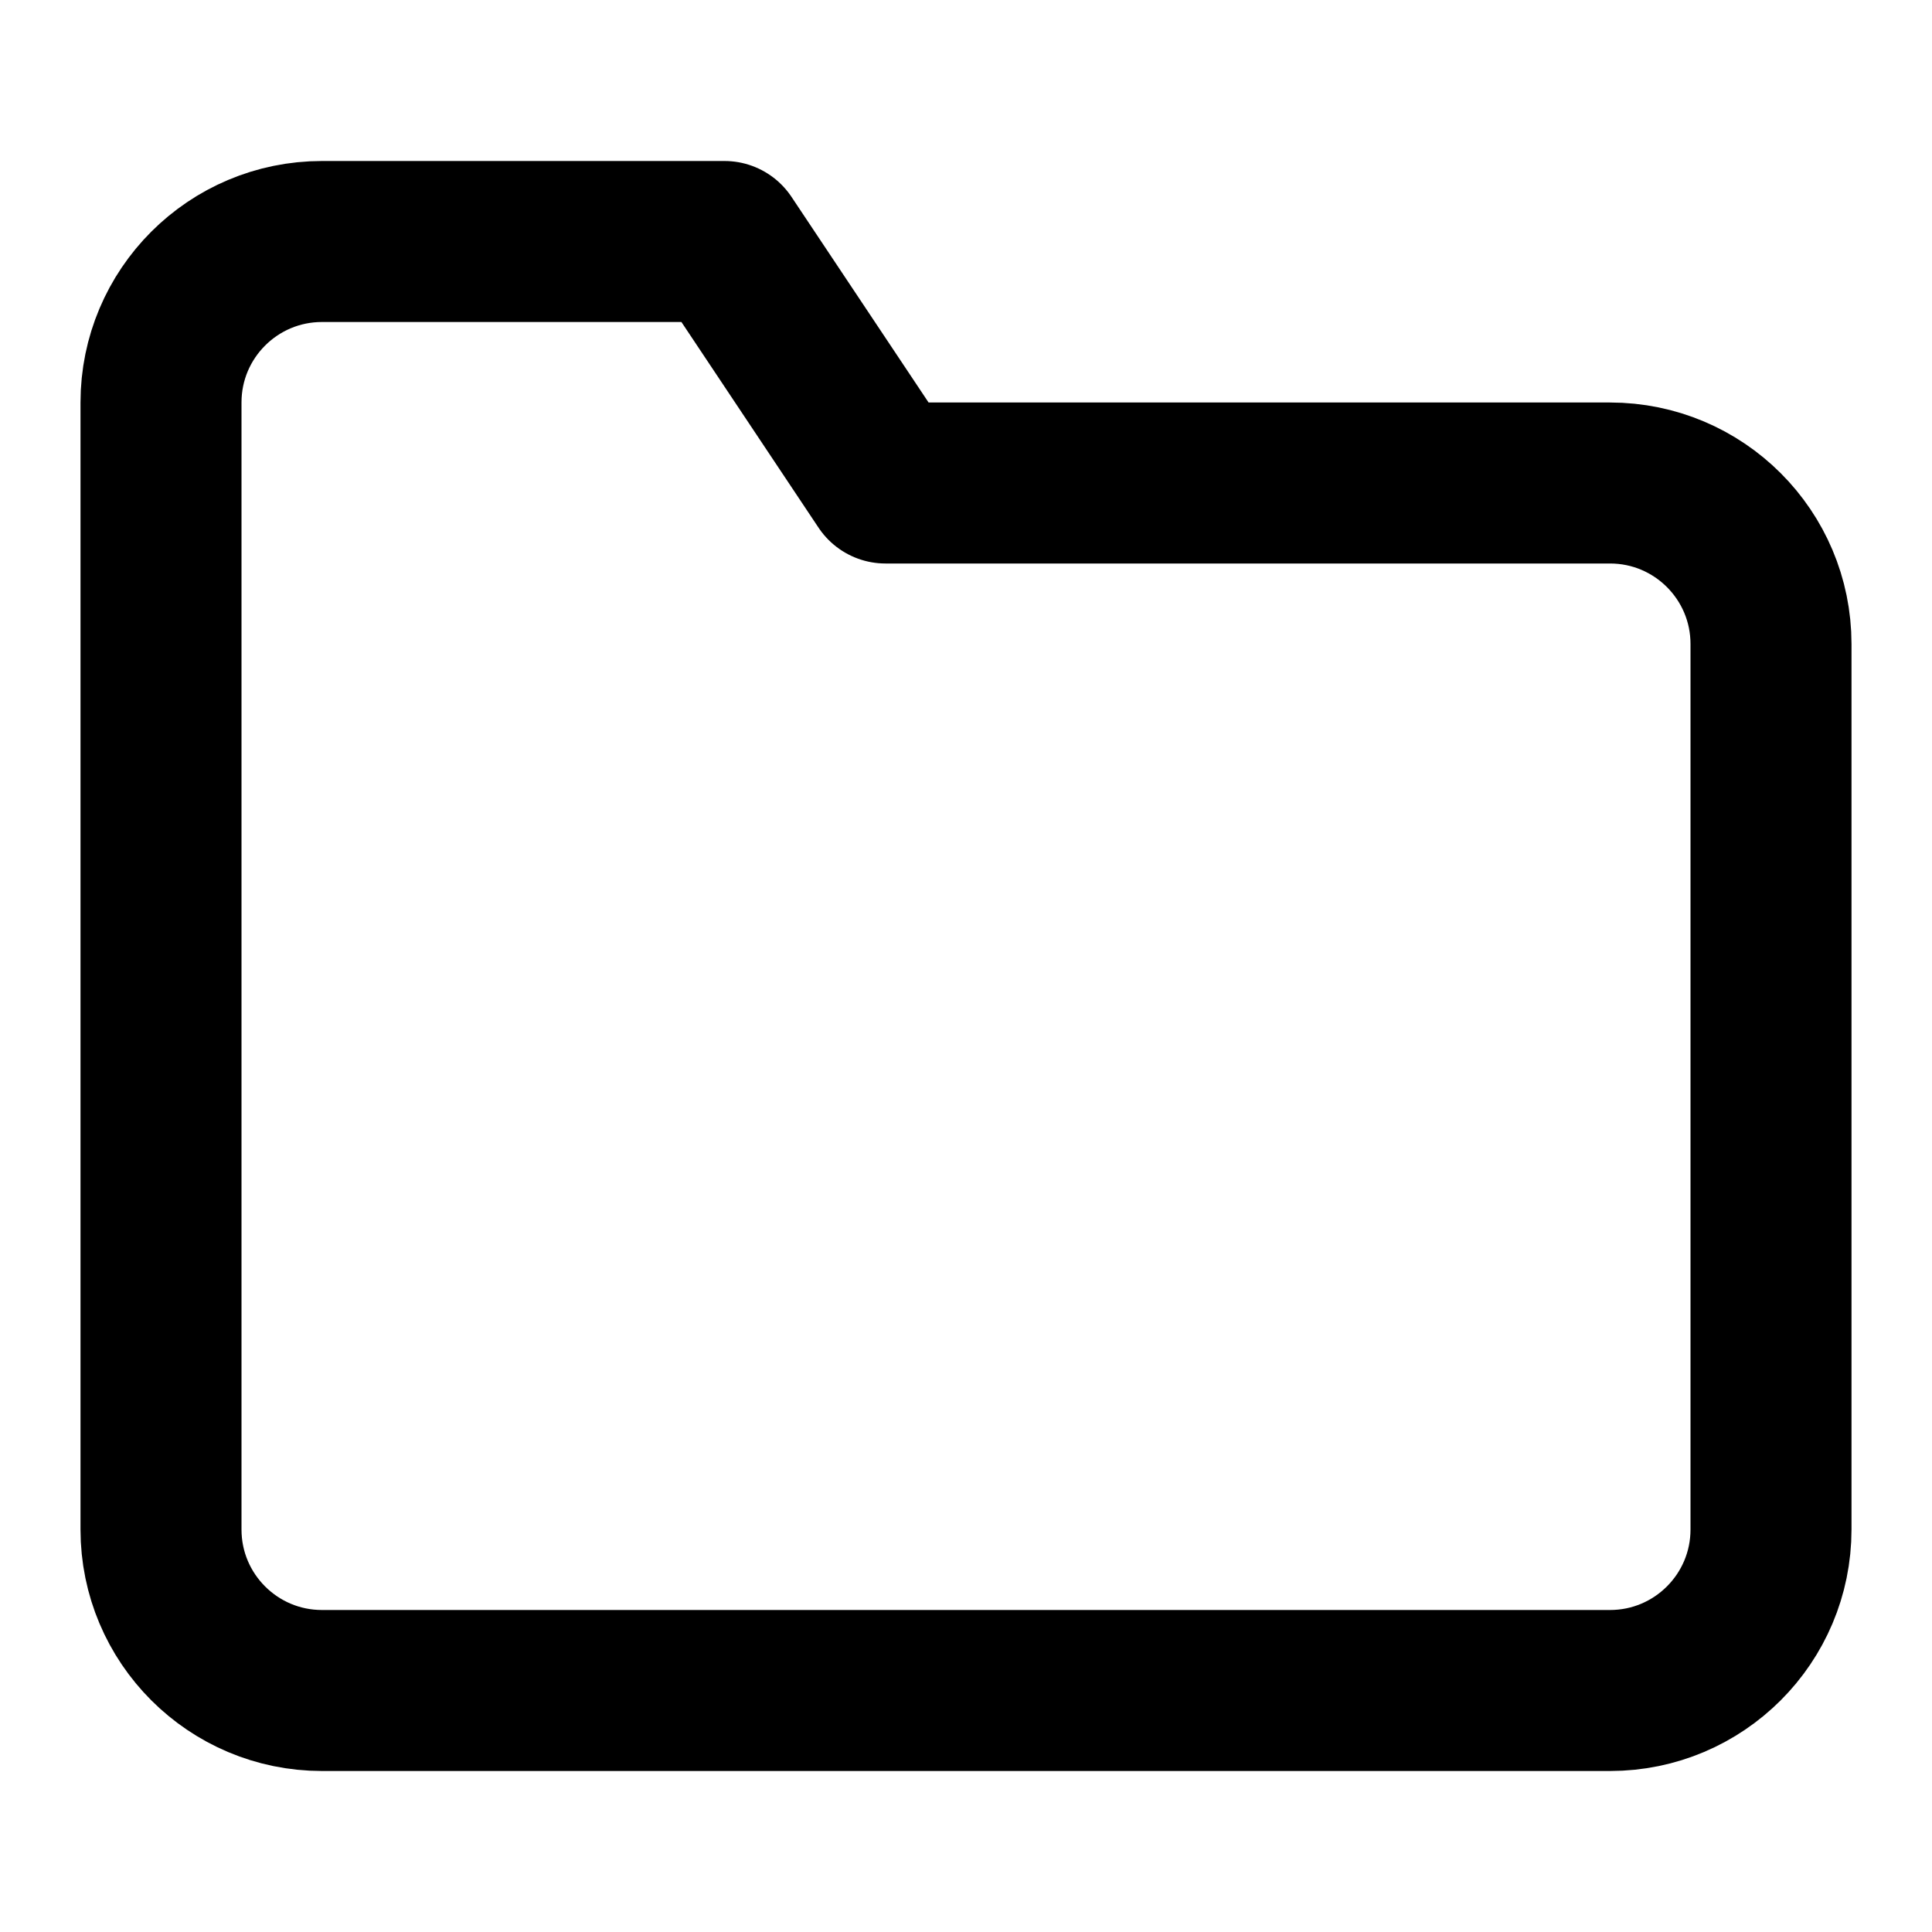
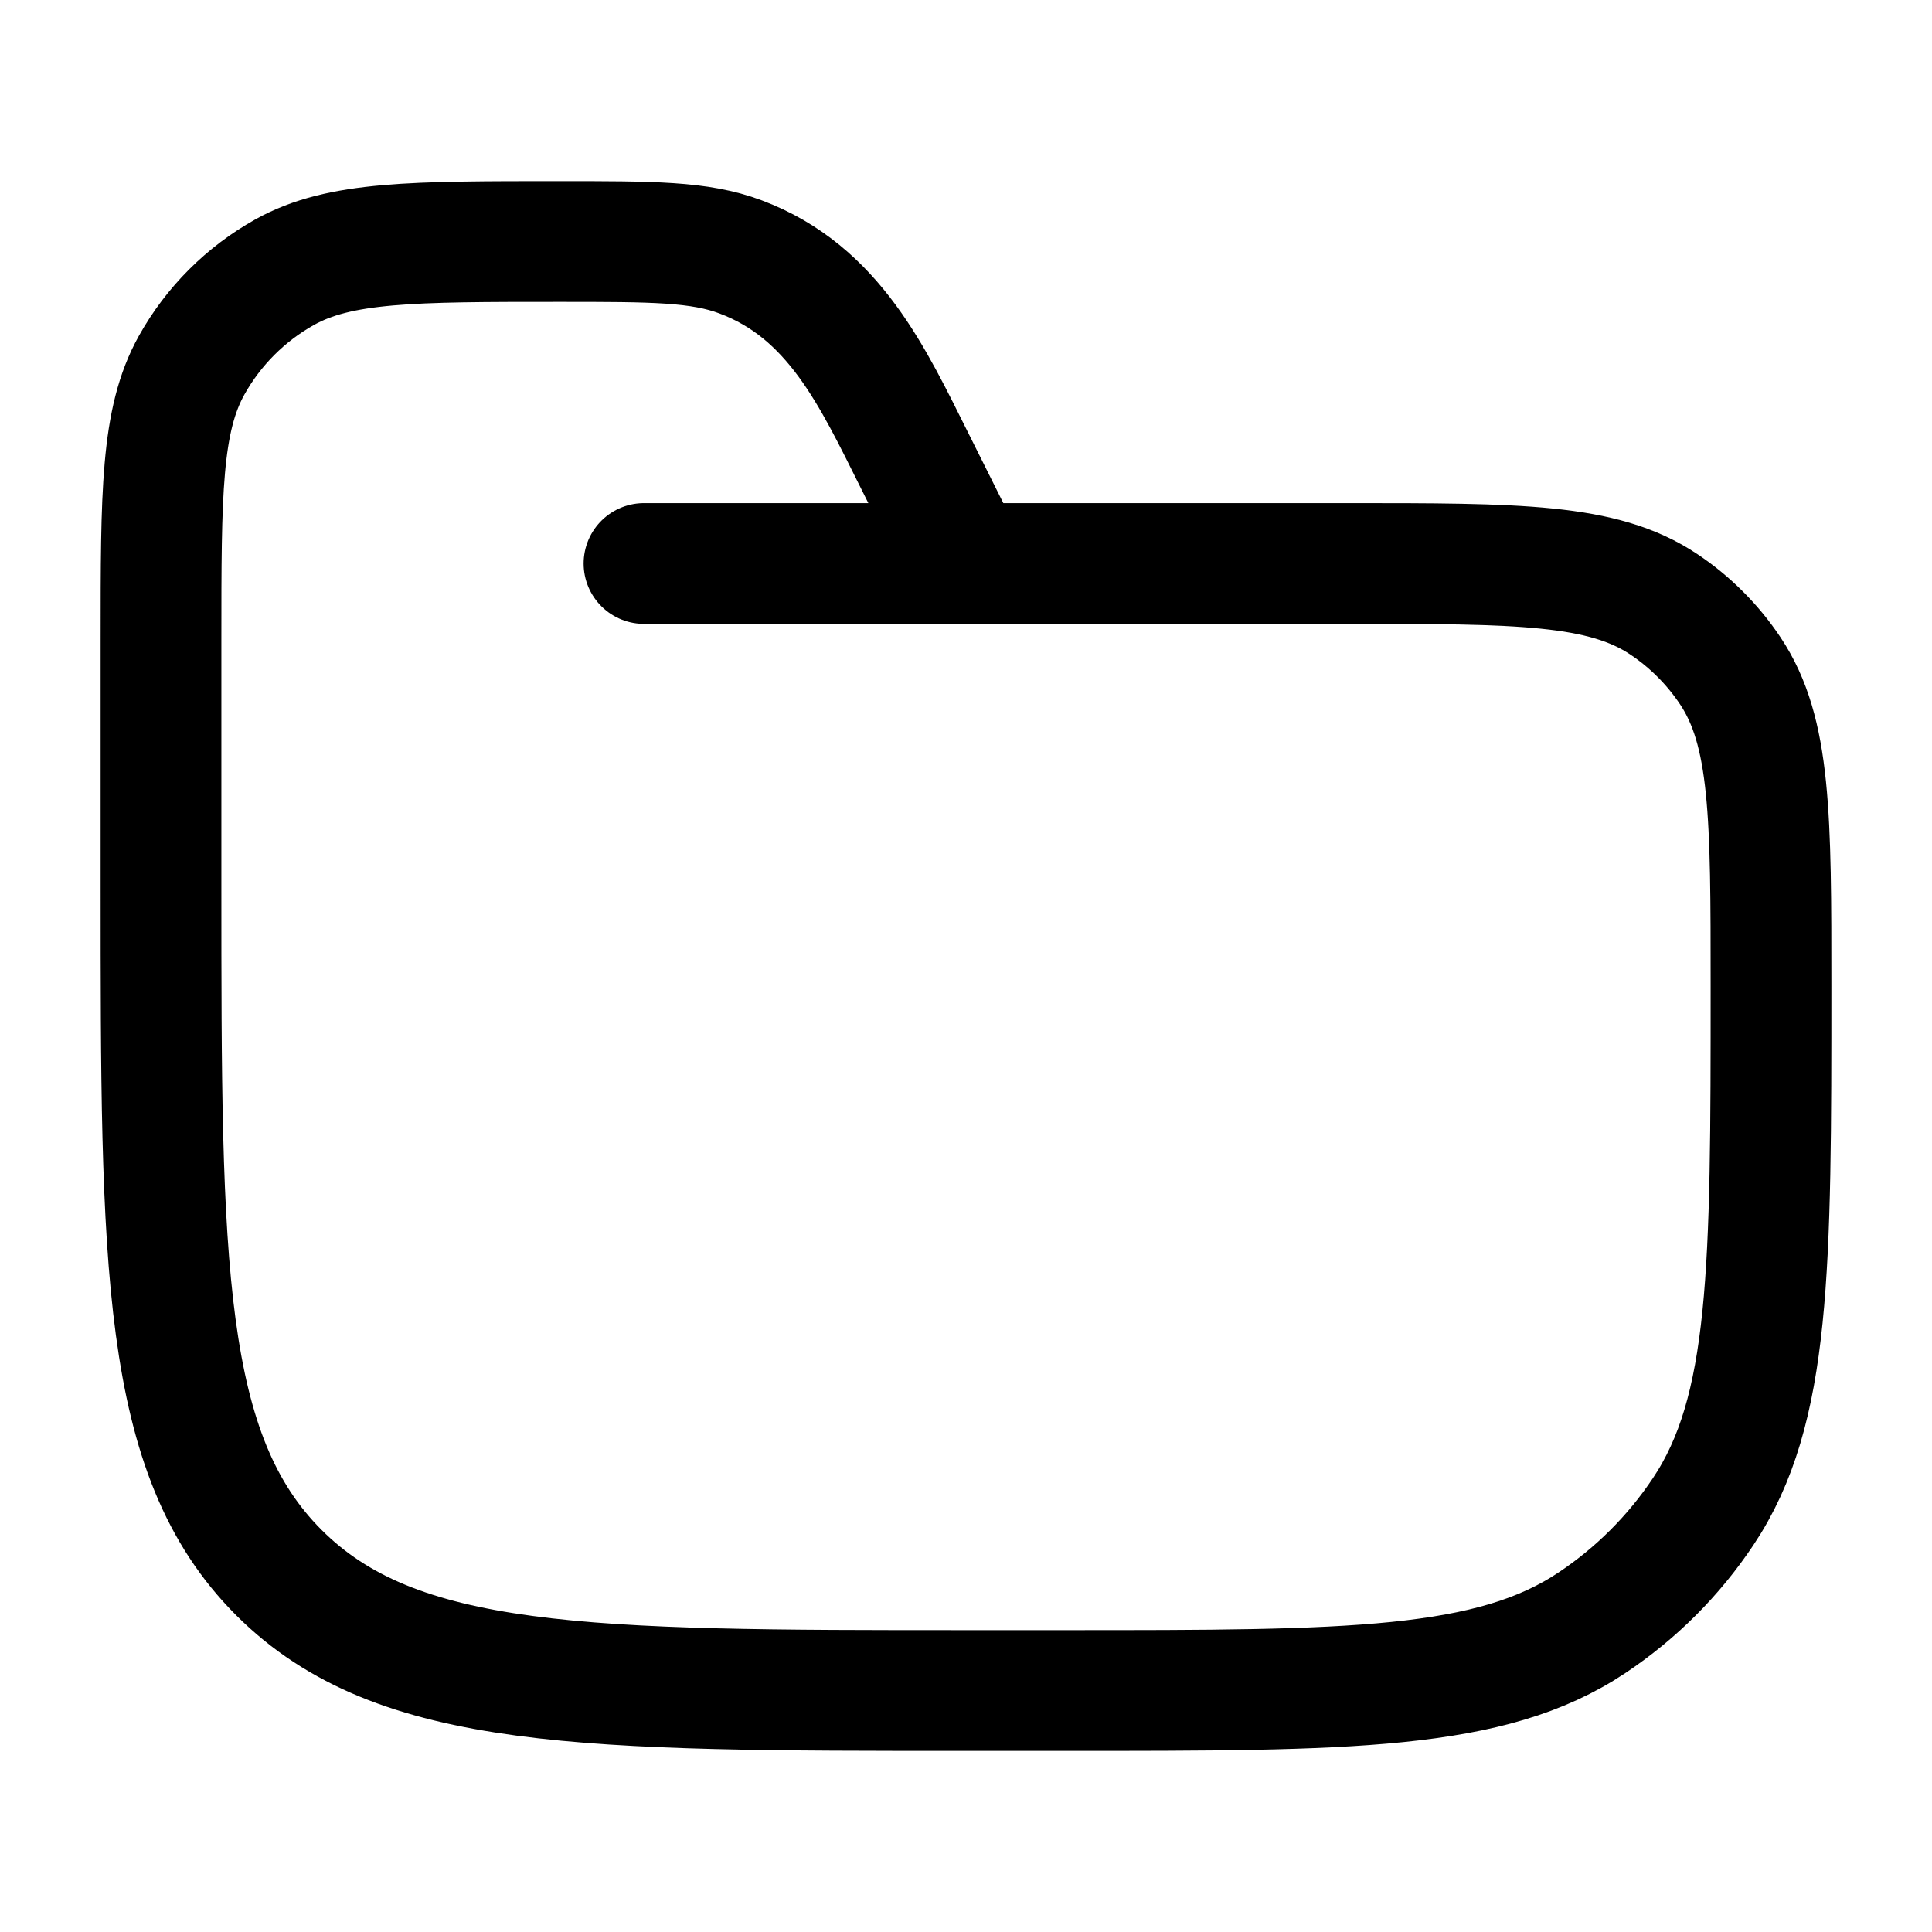
- <svg xmlns="http://www.w3.org/2000/svg" viewBox="0 0 24 24" fill="none" stroke="currentColor" stroke-width="2" stroke-linecap="round" stroke-linejoin="round">
-   <path d="M22 19a2 2 0 0 1-2 2H4a2 2 0 0 1-2-2V5a2 2 0 0 1 2-2h5l2 3h9a2 2 0 0 1 2 2z" />
+ <svg xmlns="http://www.w3.org/2000/svg" viewBox="0 0 24 24" fill="none">
+   <path d="M8 7H16.75C18.857 7 19.91 7 20.667 7.506C20.994 7.724 21.276 8.006 21.494 8.333C22 9.09 22 10.143 22 12.25C22 15.761 22 17.517 21.157 18.778C20.793 19.324 20.324 19.793 19.778 20.157C18.517 21 16.761 21 13.25 21H12C7.286 21 4.929 21 3.464 19.535C2 18.071 2 15.714 2 11V7.944C2 6.128 2 5.22 2.38 4.538C2.651 4.052 3.052 3.651 3.538 3.38C4.22 3 5.128 3 6.944 3C8.108 3 8.69 3 9.199 3.191C10.362 3.627 10.842 4.684 11.367 5.733L12 7" stroke="currentColor" stroke-linecap="round" stroke-width="1.5" />
</svg>
